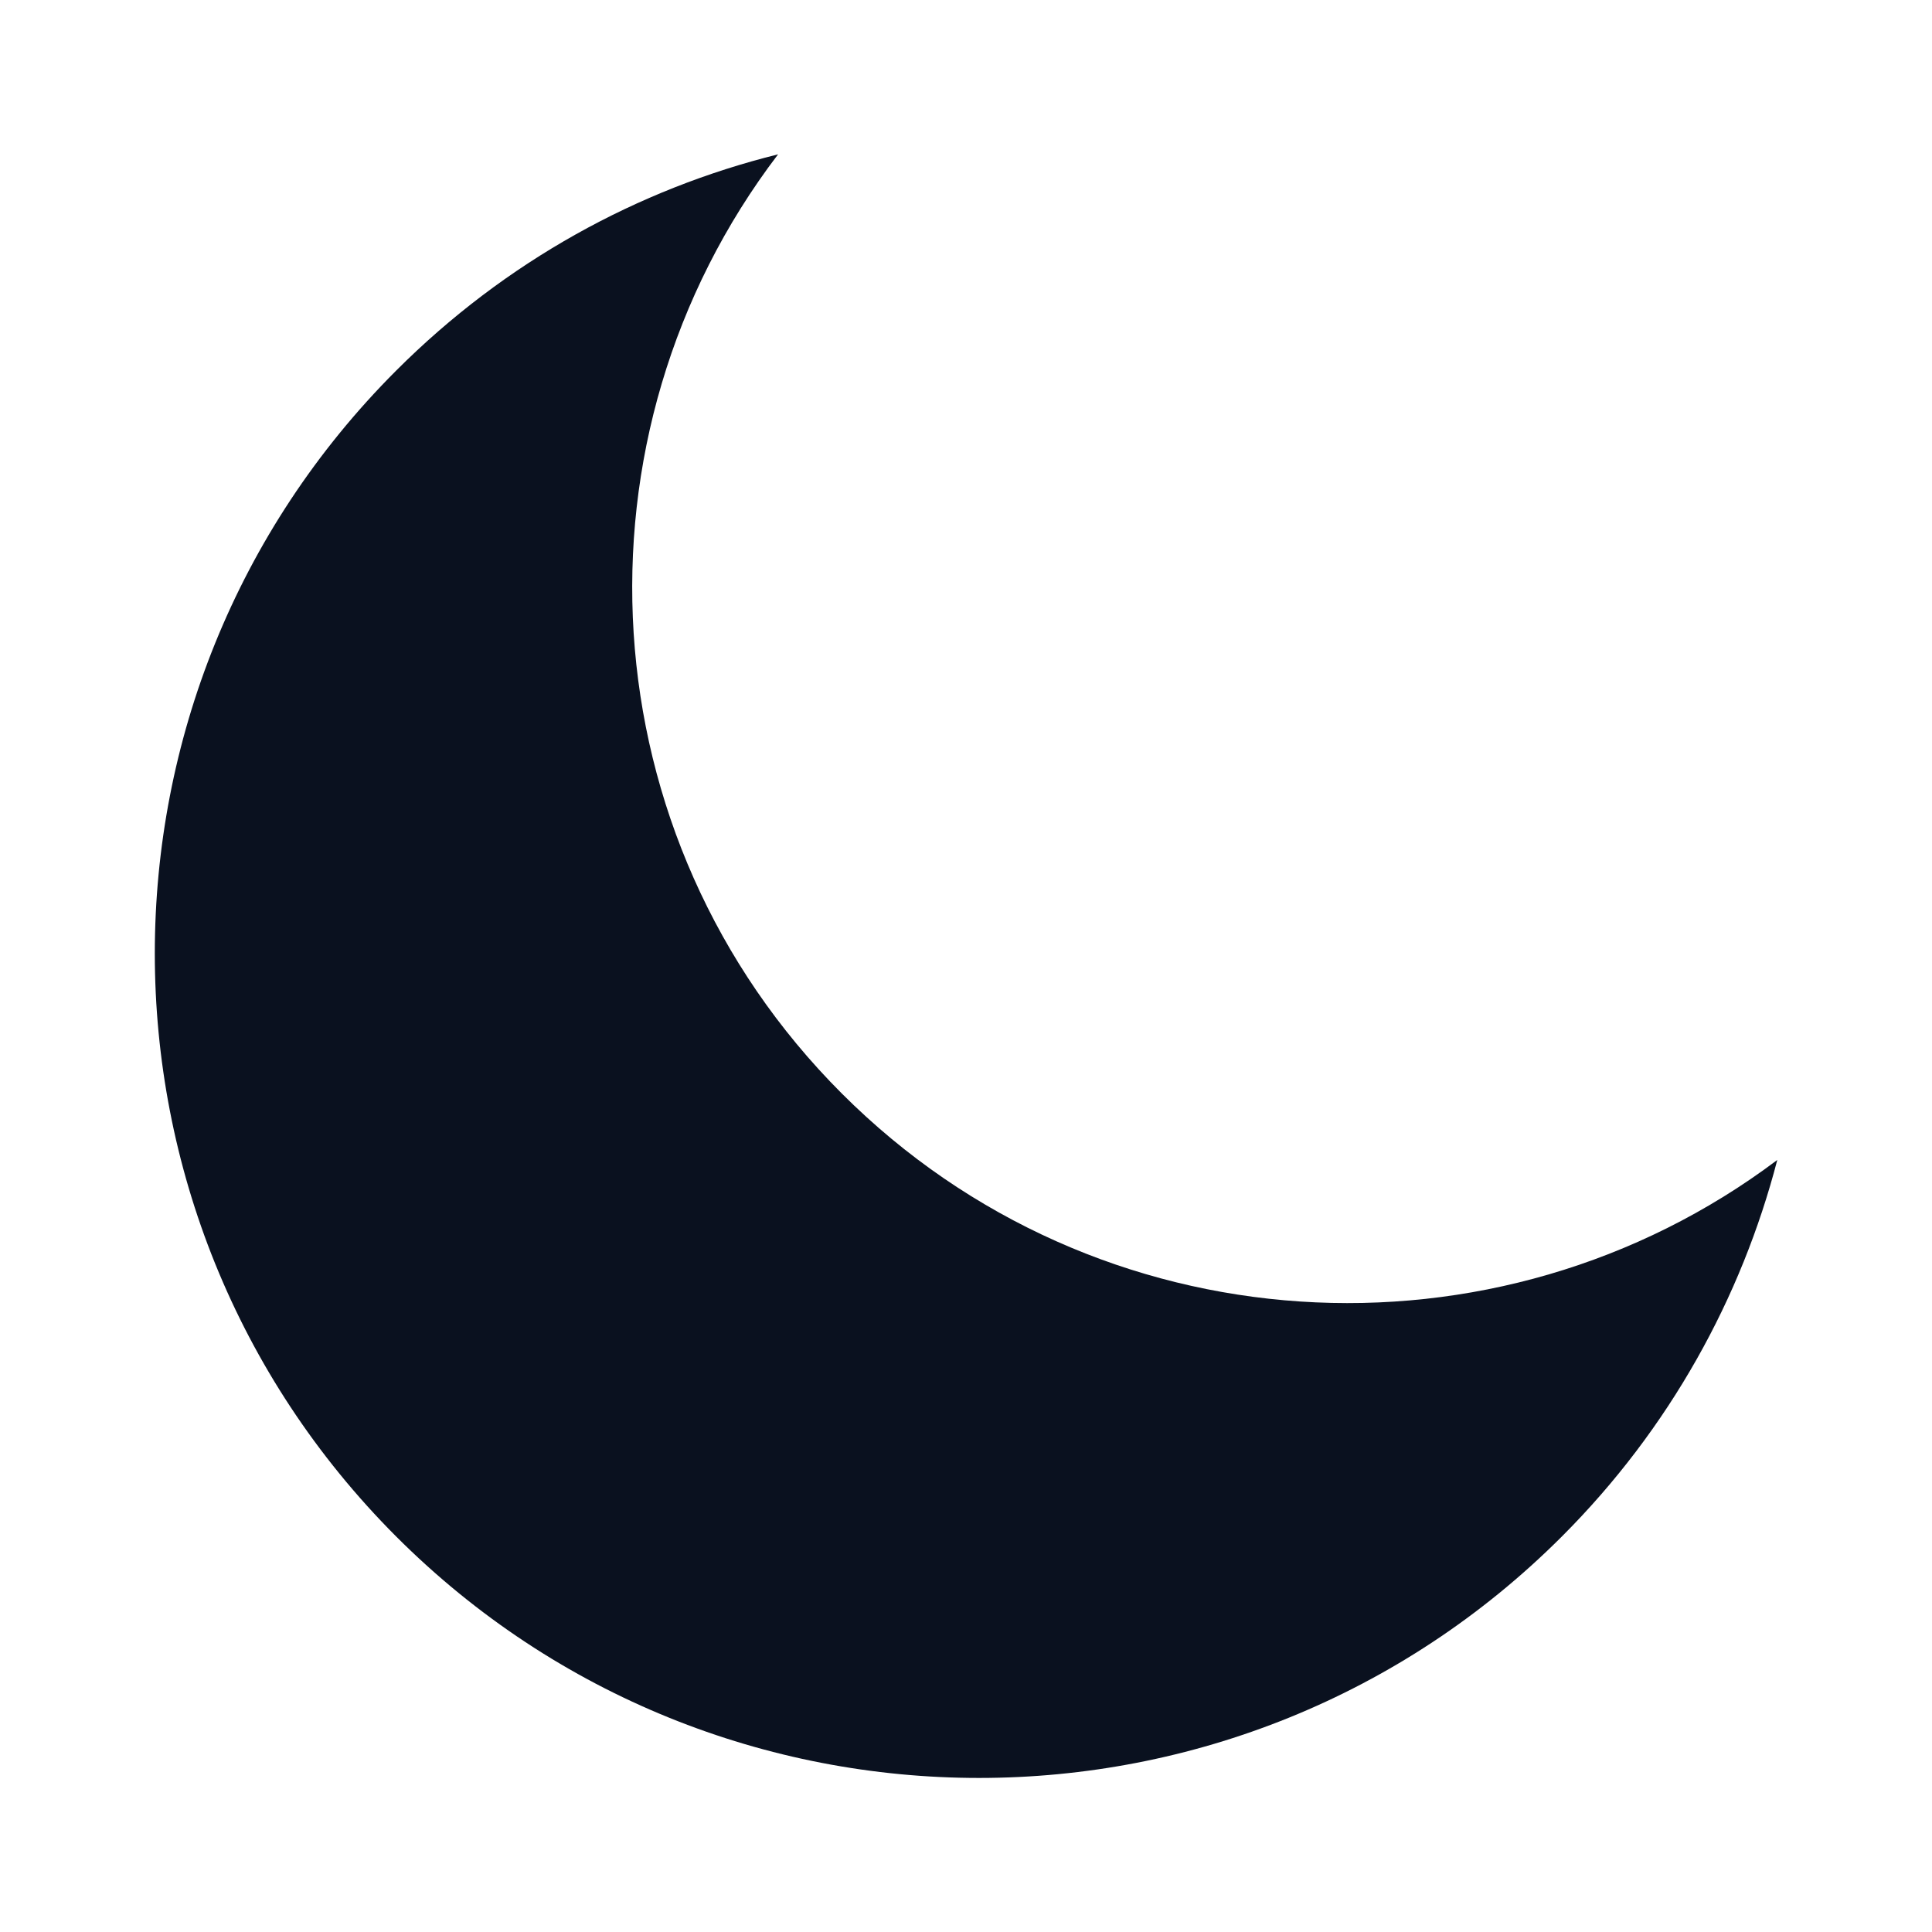
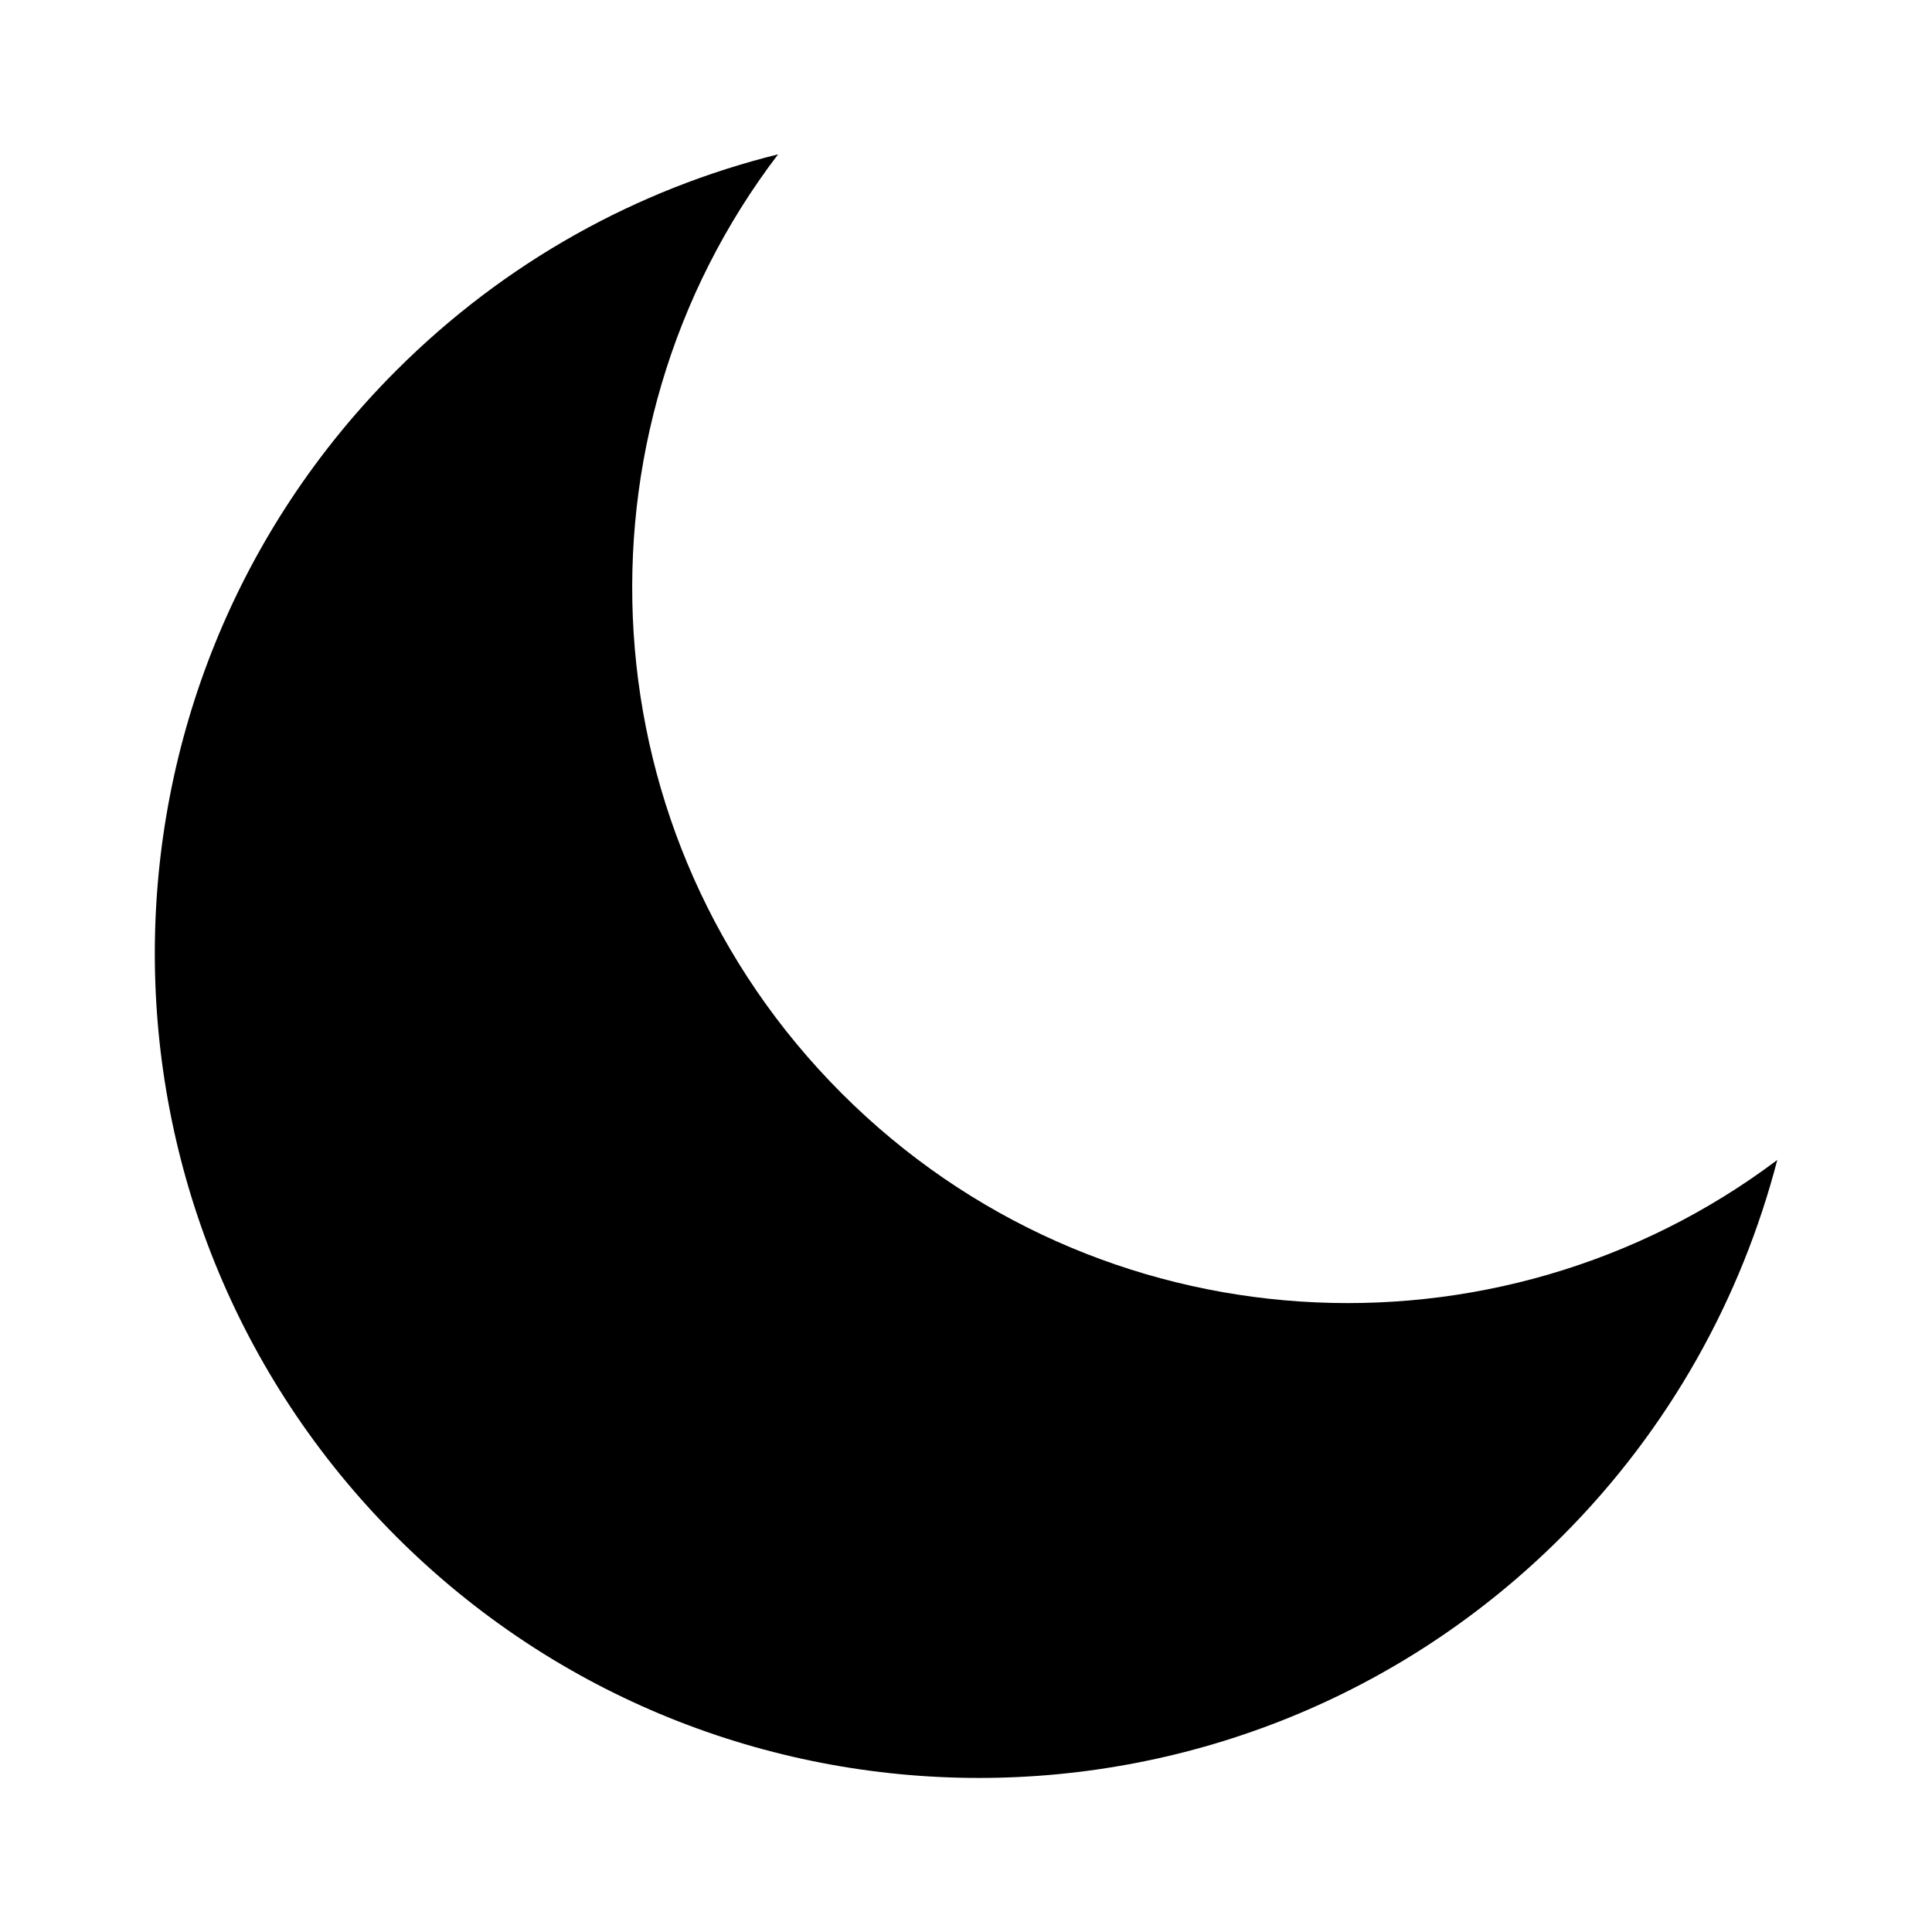
- <svg xmlns="http://www.w3.org/2000/svg" version="1.1" x="0px" y="0px" viewBox="0 0 512 512" width="25" height="25" style="enable-background:new 0 0 512 512; fill:#0A111F" xml:space="preserve">
+ <svg xmlns="http://www.w3.org/2000/svg" version="1.1" x="0px" y="0px" viewBox="0 0 512 512" width="25" height="25" style="enable-background:new 0 0 512 512;" xml:space="preserve">
  <g>
    <path d="M413.9,407.2c28.6-28.6,47.6-63.3,57.1-99.8c-74.3,55.9-180.3,50-247.9-17.6c-67.9-67.9-73.6-174.5-16.9-248.9   C169.1,50.1,134,69.2,105,98.2c-85.3,85.3-85.3,223.6,0,309C190.3,492.5,328.6,492.5,413.9,407.2z" />
  </g>
</svg>
